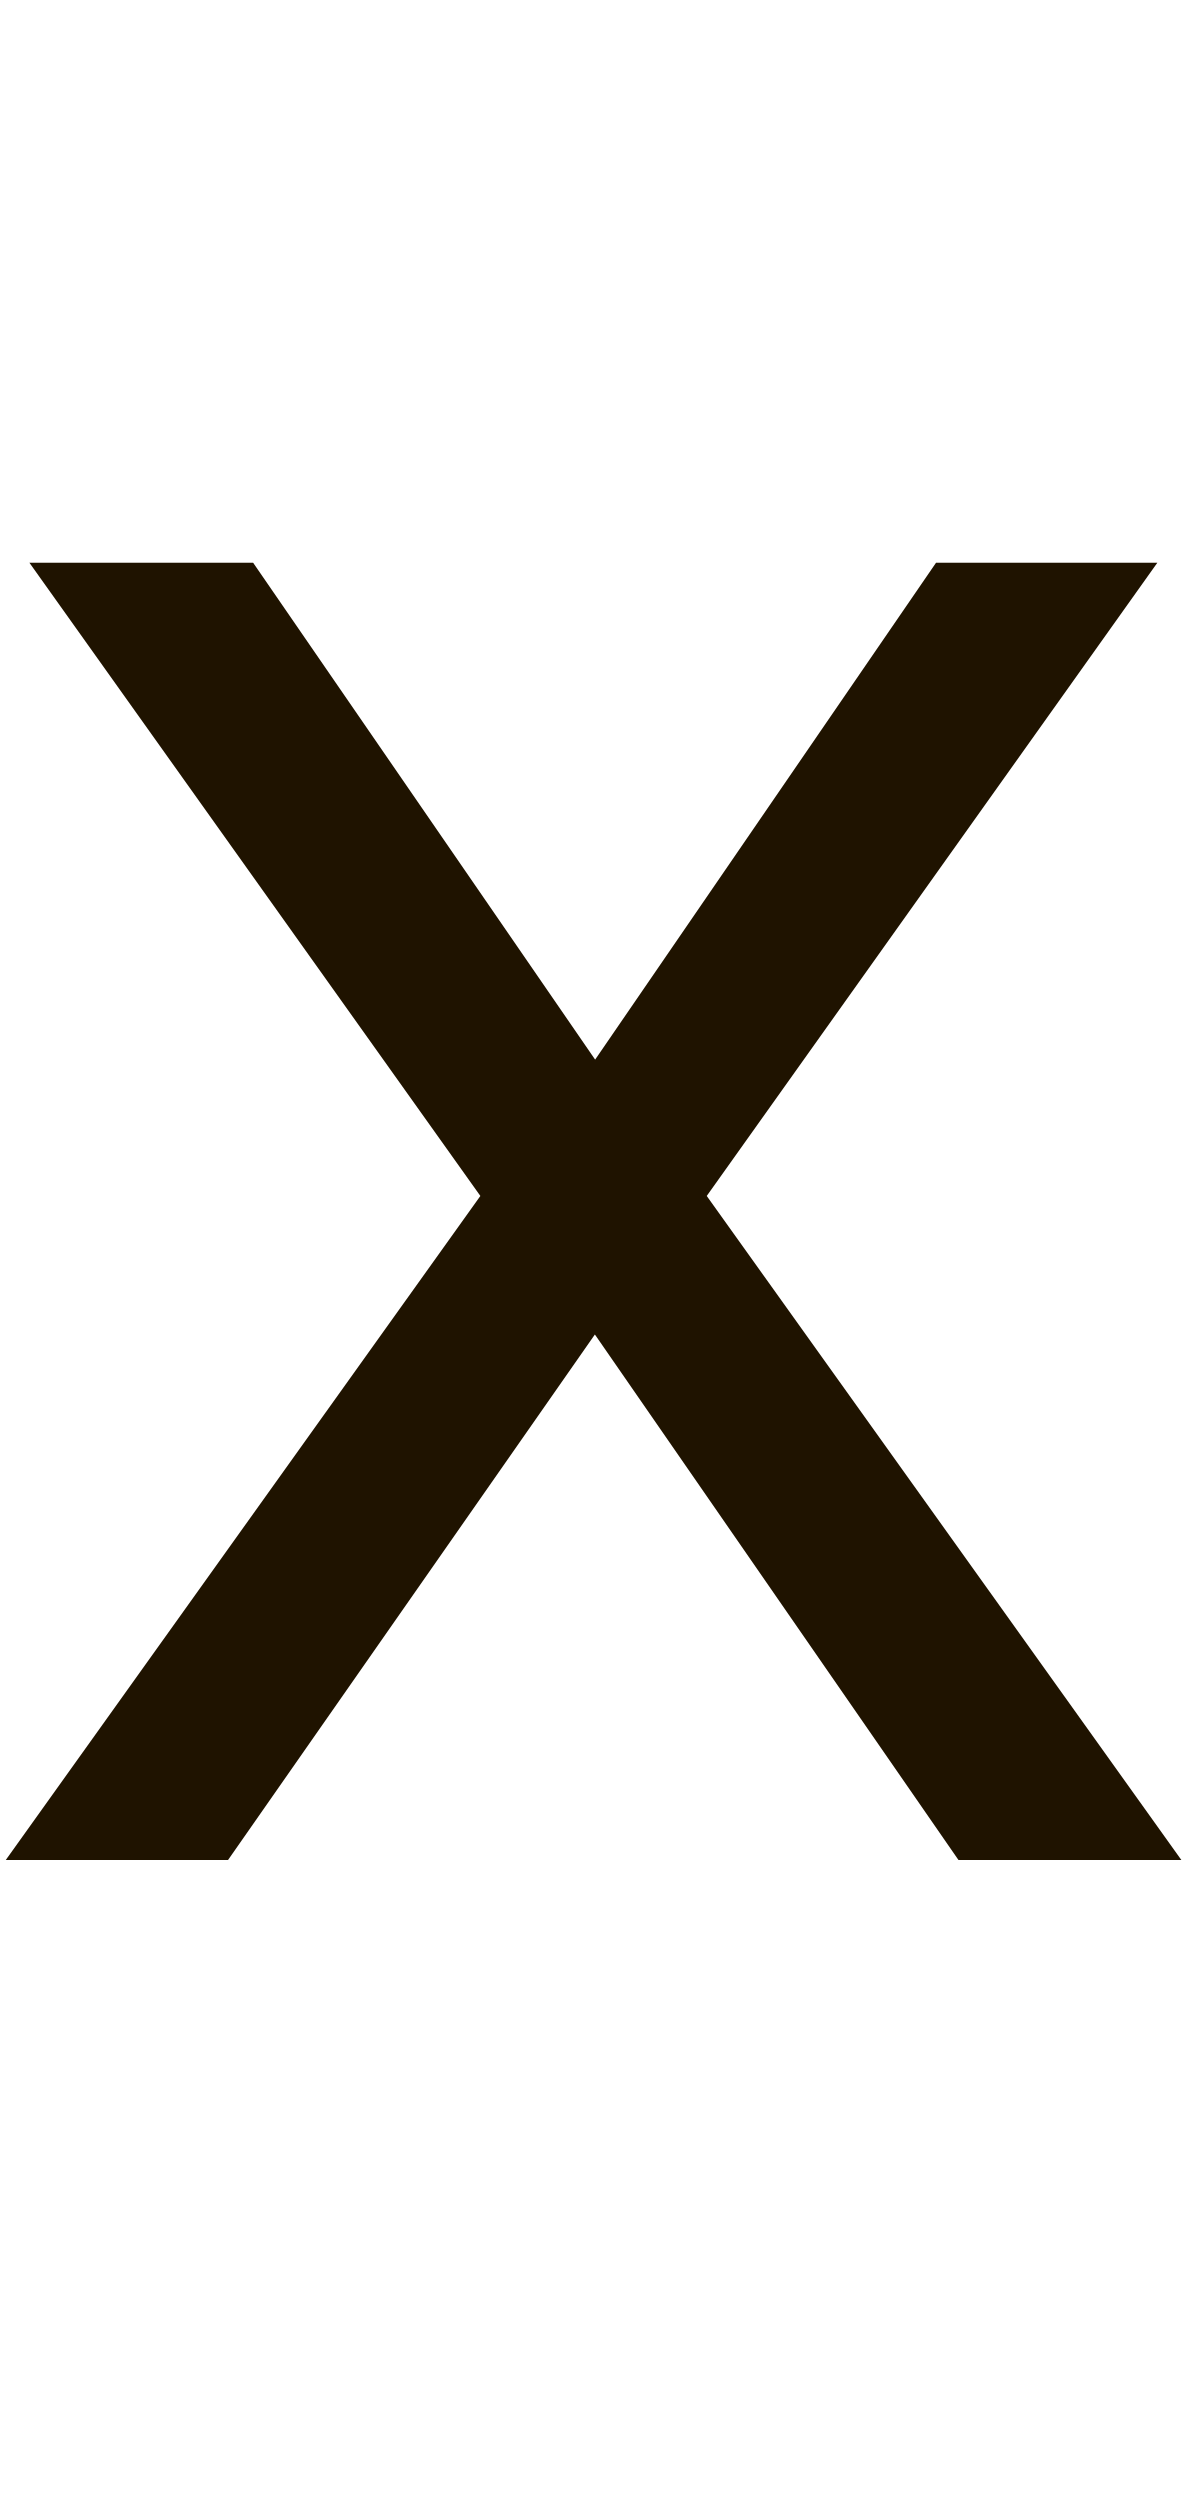
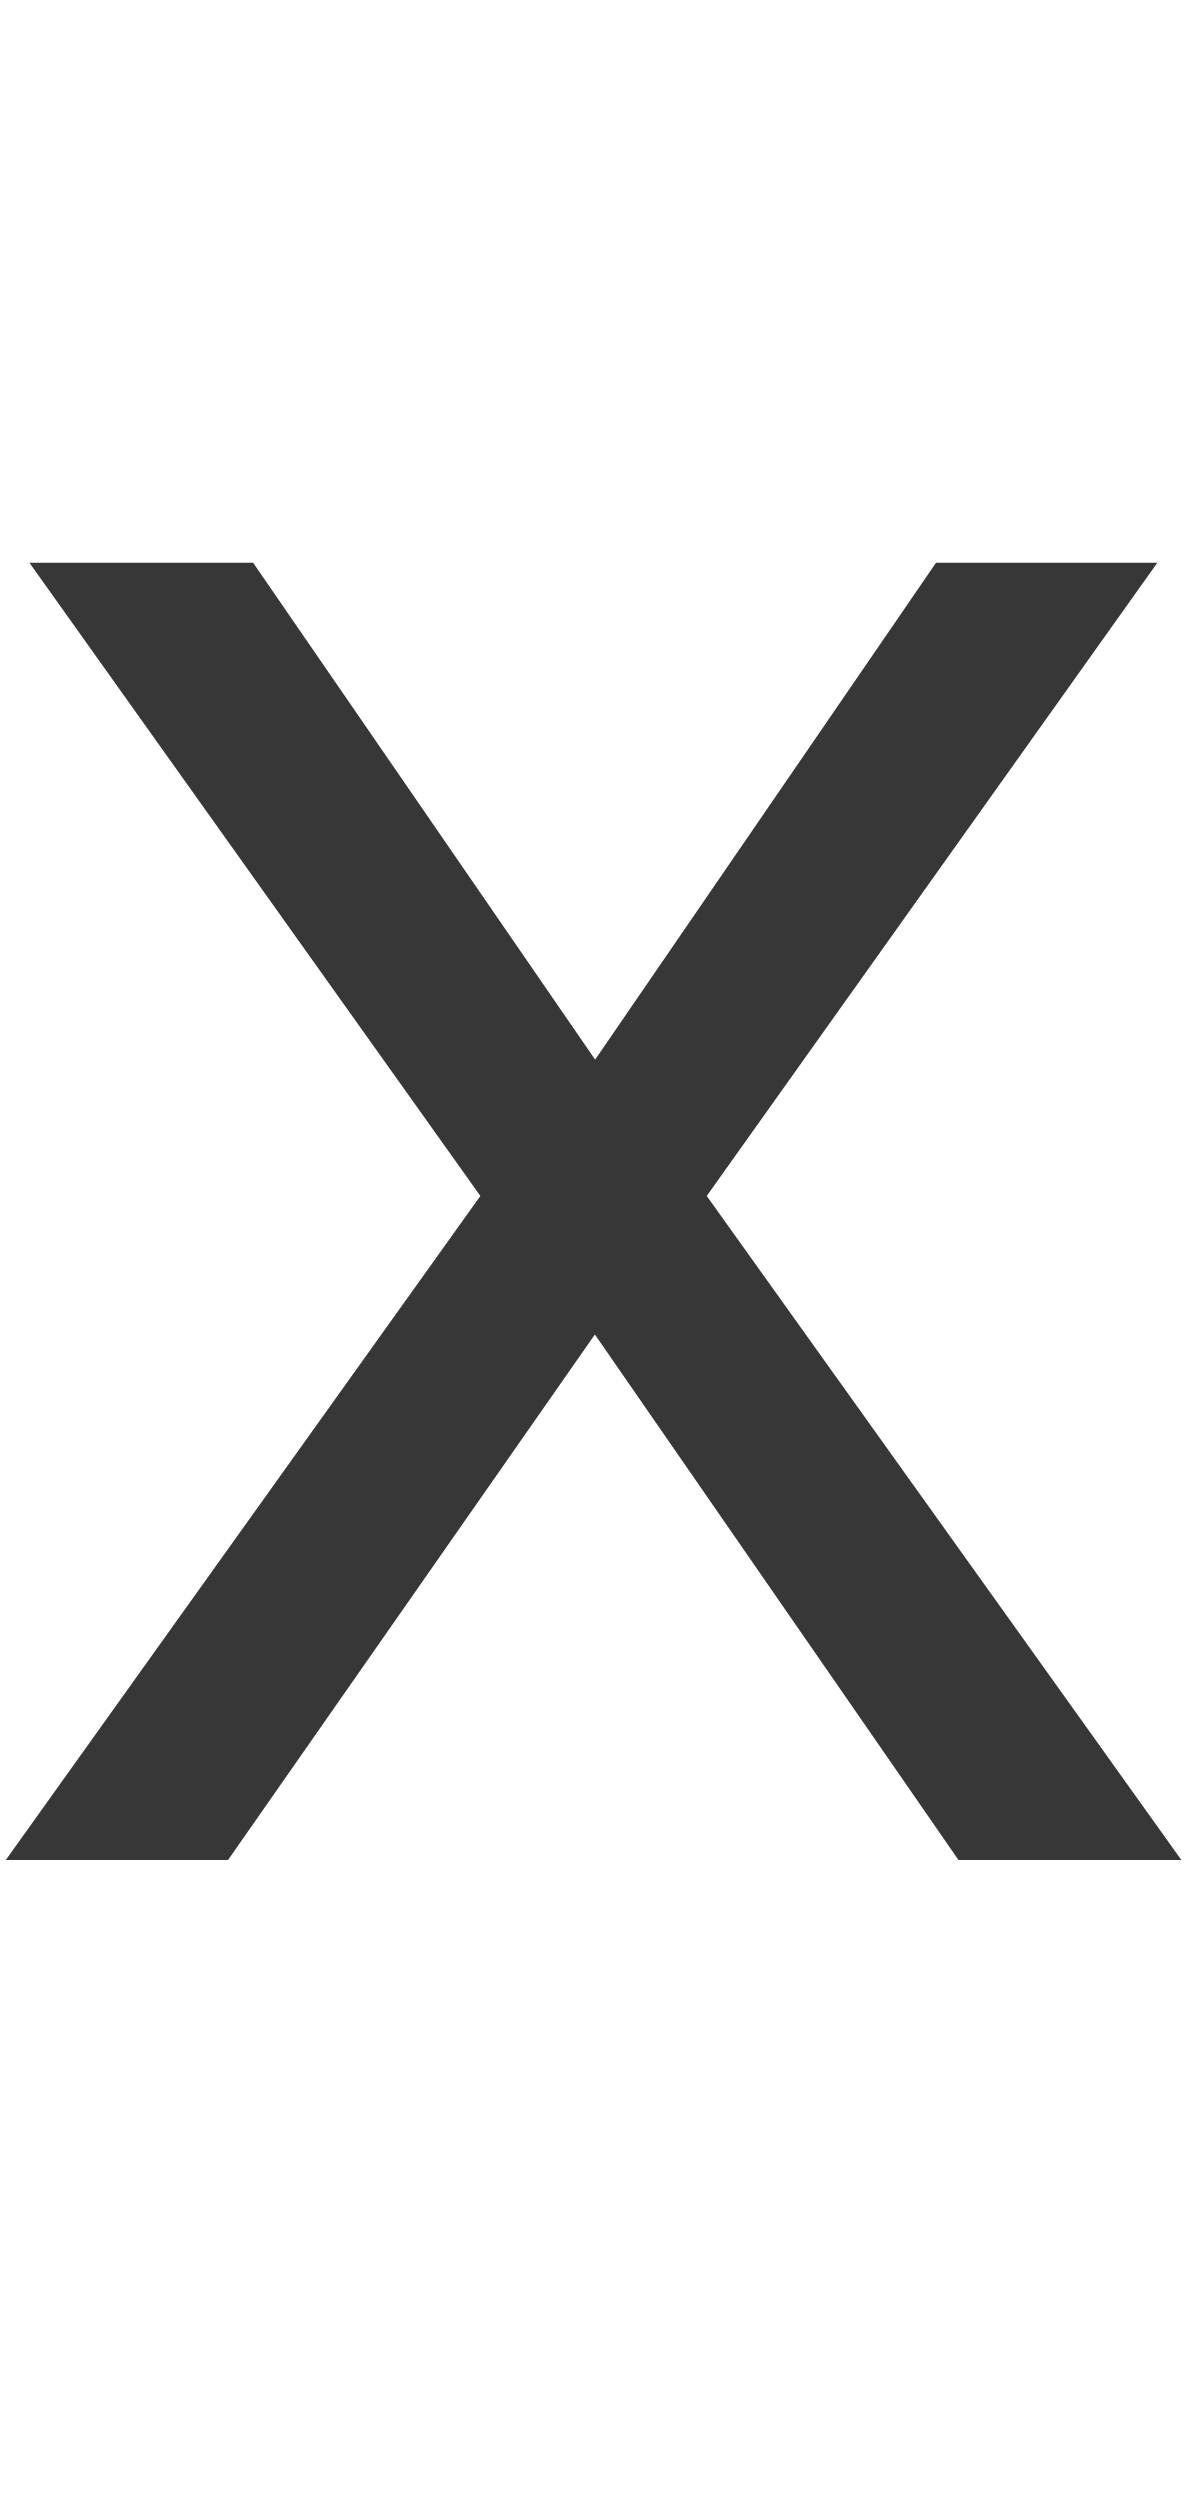
<svg xmlns="http://www.w3.org/2000/svg" width="58px" height="121px" viewBox="0 0 58 121" version="1.1">
  <defs />
  <g id="Page-1" stroke="none" stroke-width="1" fill="none" fill-rule="evenodd">
-     <g id="1597x987" transform="translate(-800, -506)" fill-rule="nonzero" fill="#1F1300">
+     <g id="1597x987" transform="translate(-800, -506)" fill-rule="nonzero" fill="#373737">
      <g id="byxa" transform="translate(672, 507.2148)">
        <g id="x" transform="translate(128.1854, 25.92158)">
          <g id="Layer_1">
            <polygon id="Shape" points="23.064 30.748 1.238 0.1 12.066 0.1 28.619 24.149 45.119 0.1 55.83 0.1 34.021 30.748 56.992 62.887 46.204 62.887 28.607 37.453 10.852 62.887 0.094 62.887" />
          </g>
        </g>
      </g>
    </g>
    <g id="Artboard" />
  </g>
</svg>
